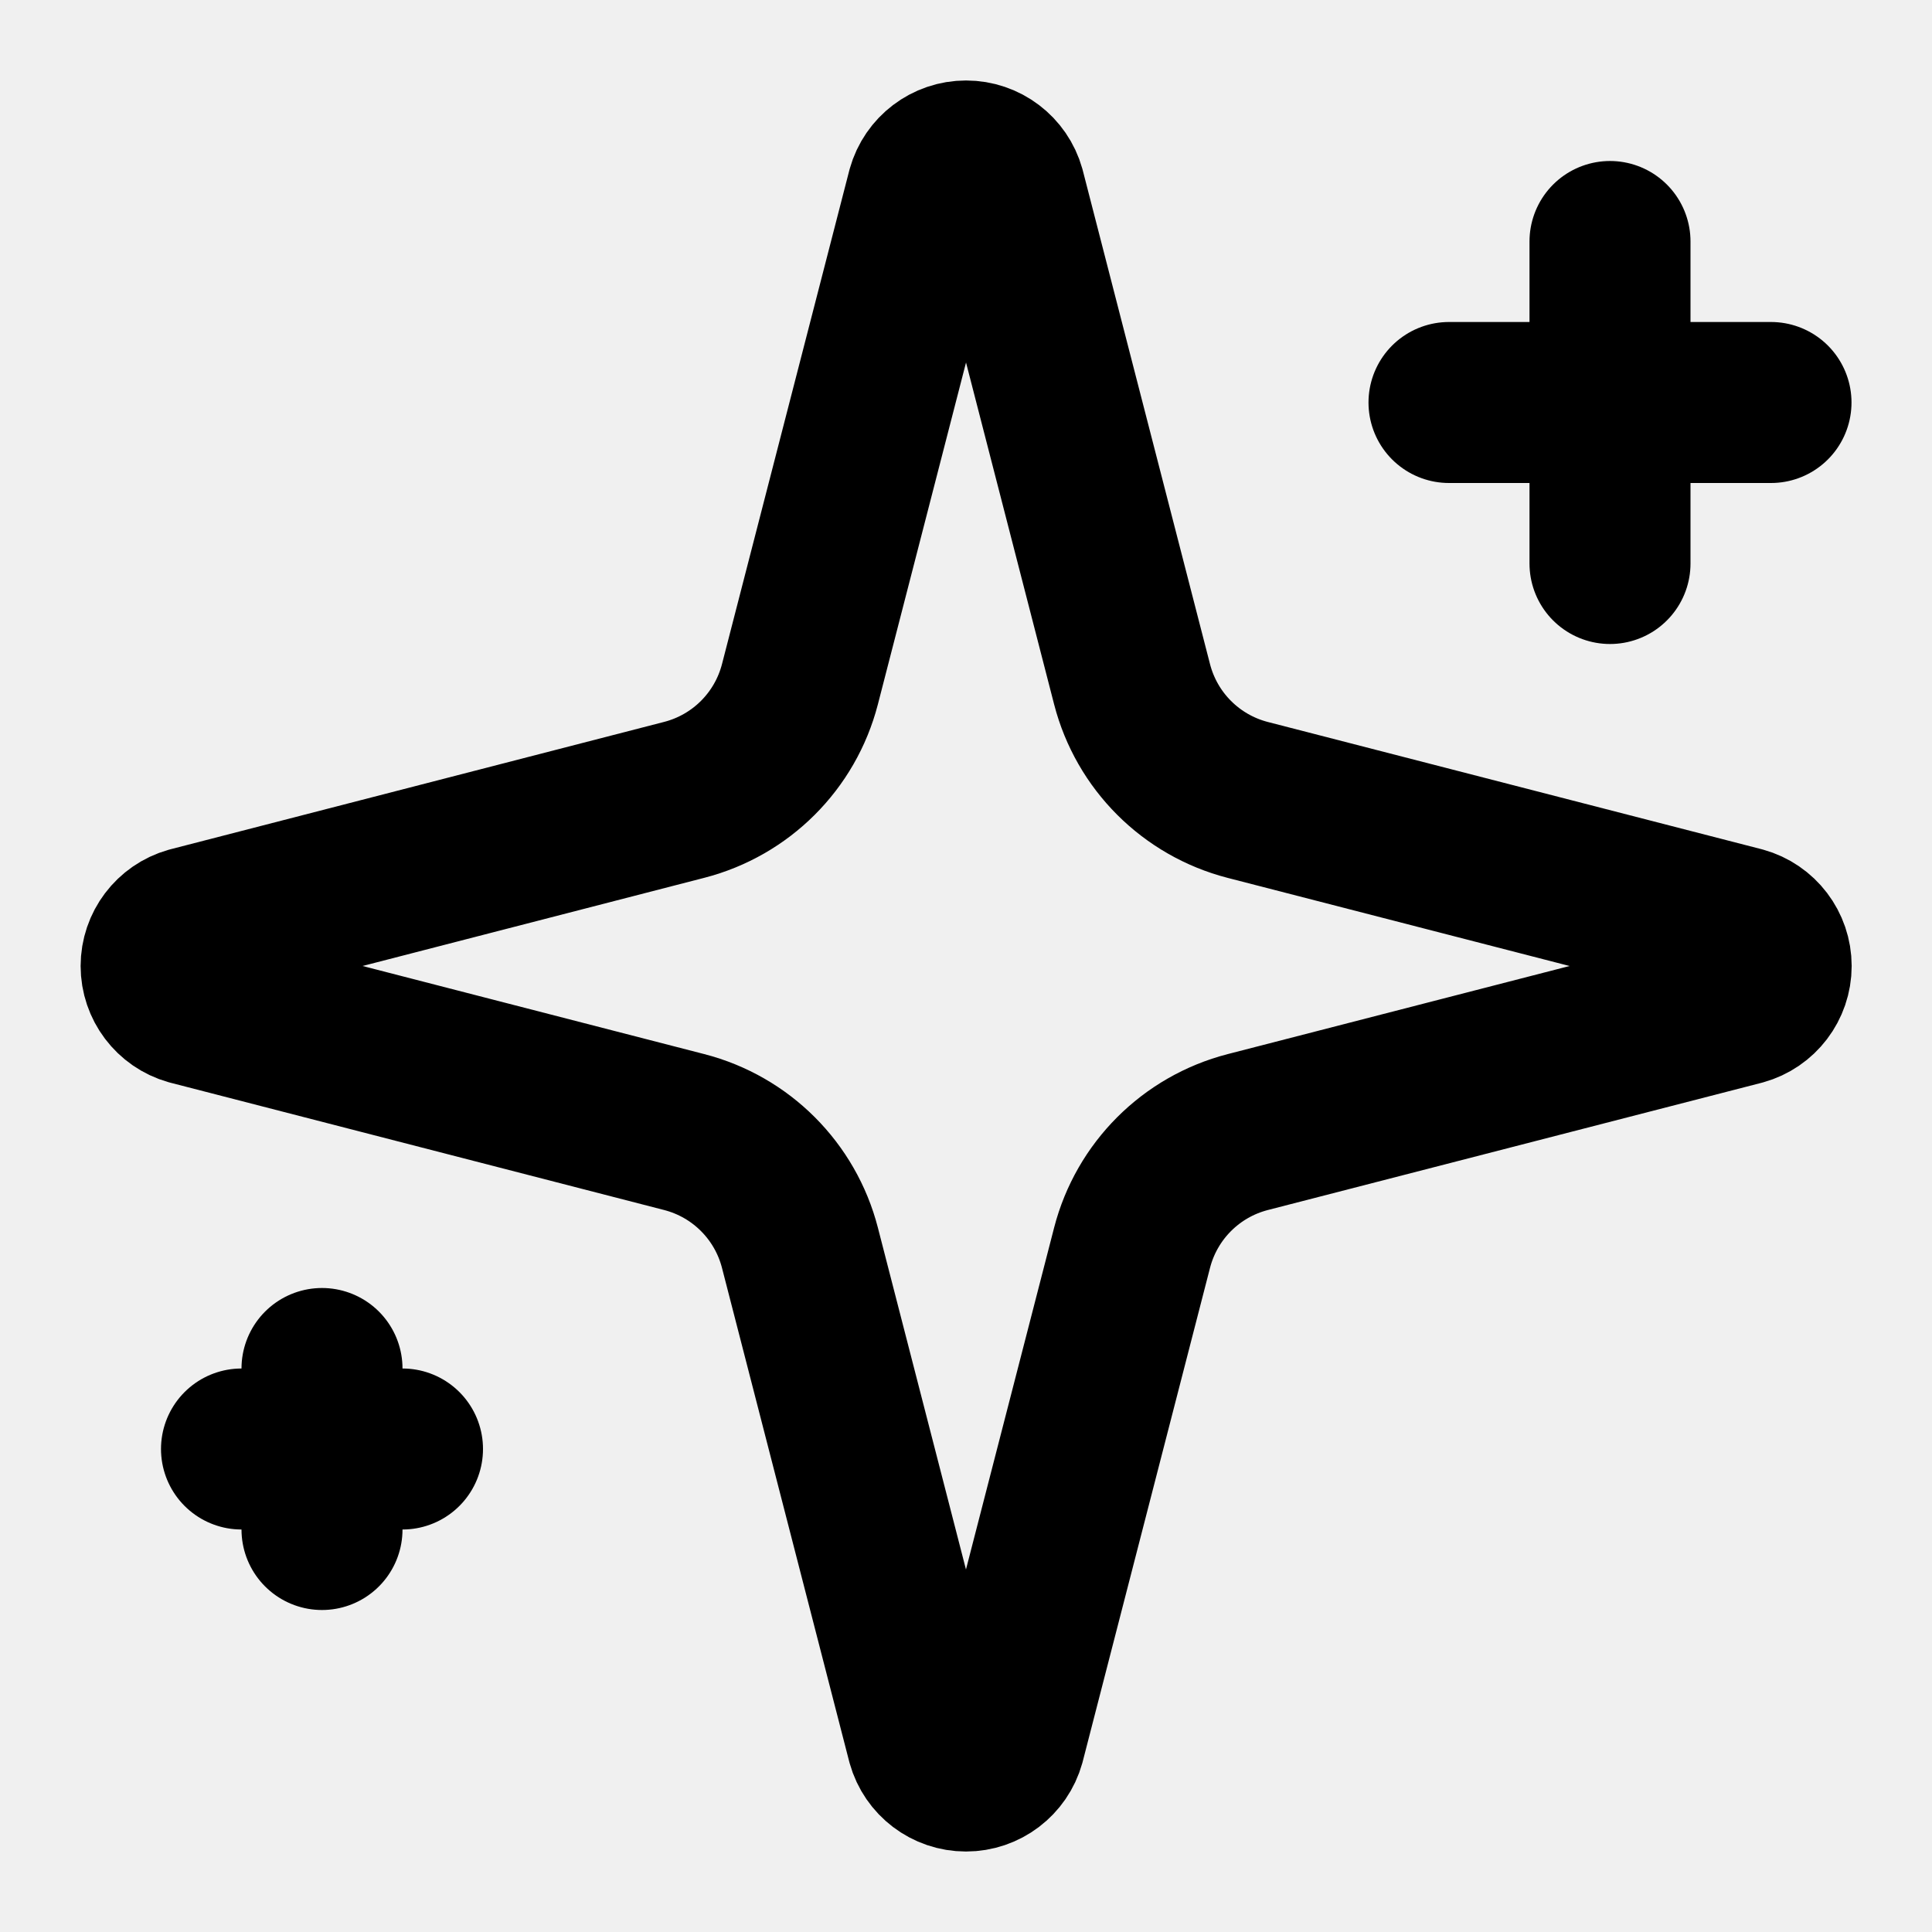
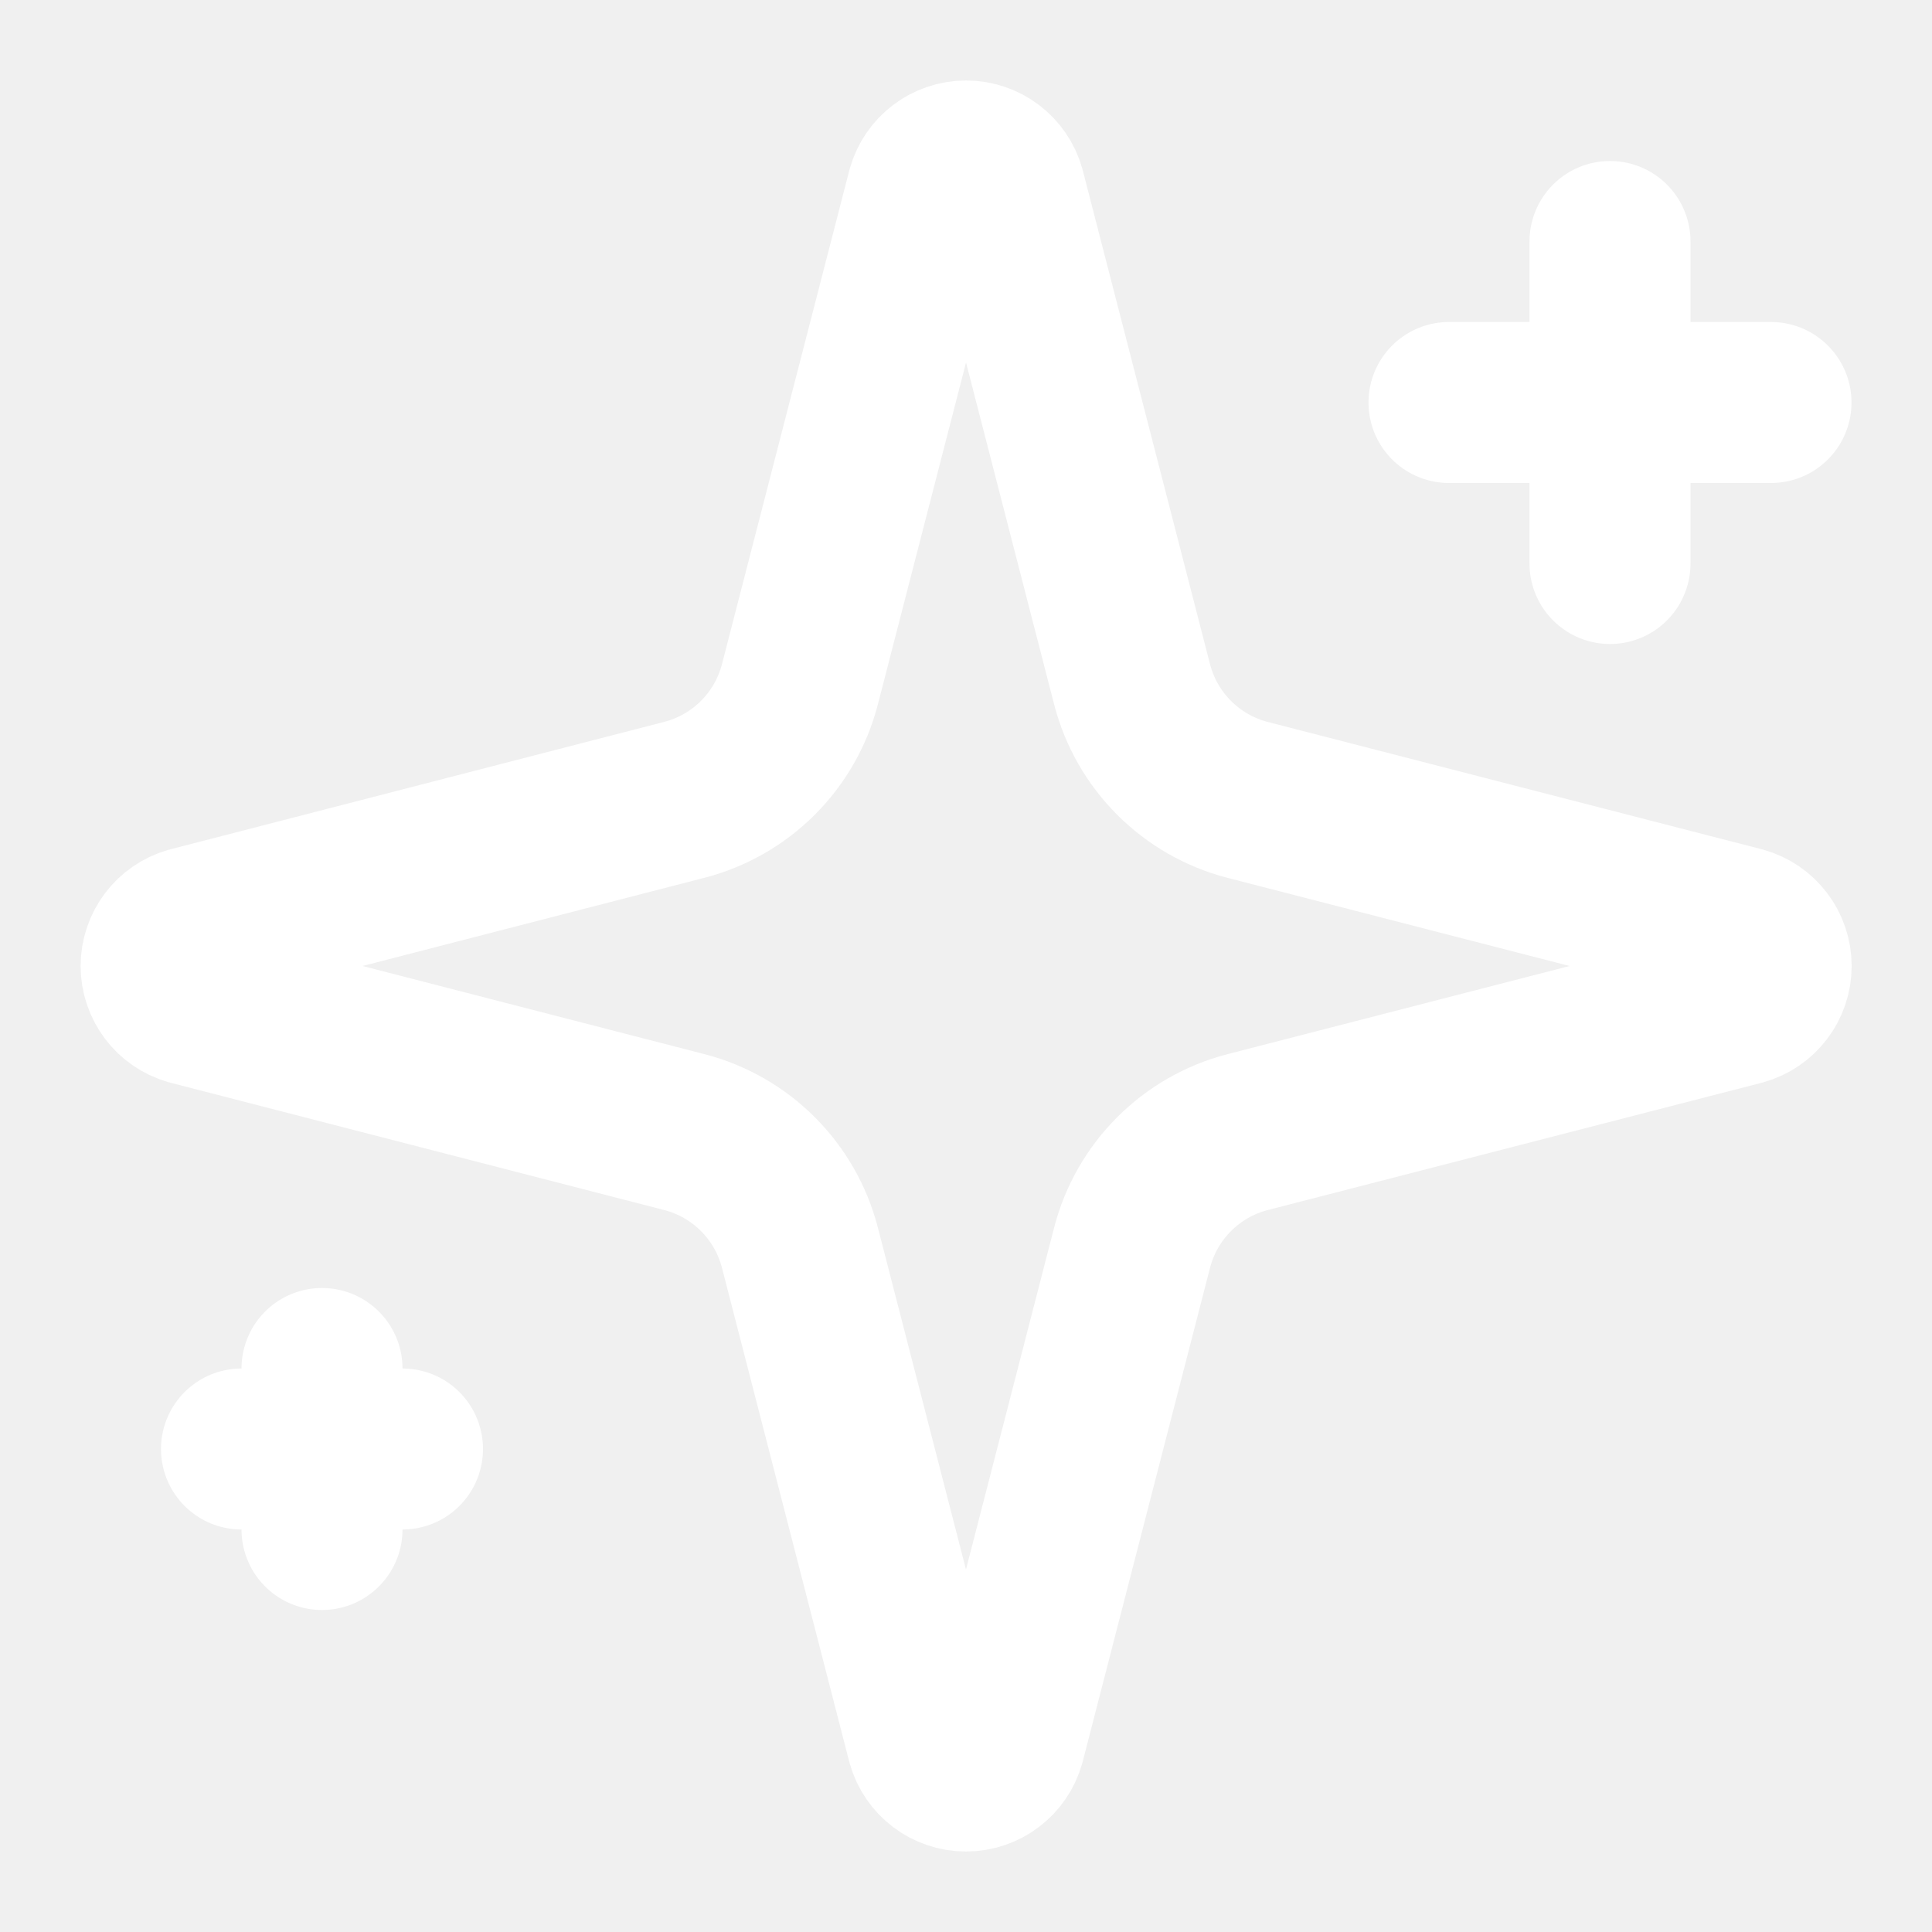
- <svg xmlns="http://www.w3.org/2000/svg" width="24" height="24" viewBox="0 0 24 24" fill="none" stroke="currentColor" stroke-width="2" stroke-linecap="round" stroke-linejoin="round" class="lucide lucide-sparkles">
+ <svg xmlns="http://www.w3.org/2000/svg" width="20" height="20" viewBox="0 0 24 24" fill="none" stroke="#ffffff" stroke-width="2" stroke-linecap="round" stroke-linejoin="round" class="lucide lucide-sparkles">
  <path d="M9.937 15.5A2 2 0 0 0 8.5 14.063l-6.135-1.582a.5.5 0 0 1 0-.962L8.5 9.936A2 2 0 0 0 9.937 8.5l1.582-6.135a.5.5 0 0 1 .963 0L14.063 8.5A2 2 0 0 0 15.5 9.937l6.135 1.581a.5.5 0 0 1 0 .964L15.5 14.063a2 2 0 0 0-1.437 1.437l-1.582 6.135a.5.5 0 0 1-.963 0z" />
  <path d="M20 3v4" />
  <path d="M22 5h-4" />
  <path d="M4 17v2" />
  <path d="M5 18H3" />
</svg>
